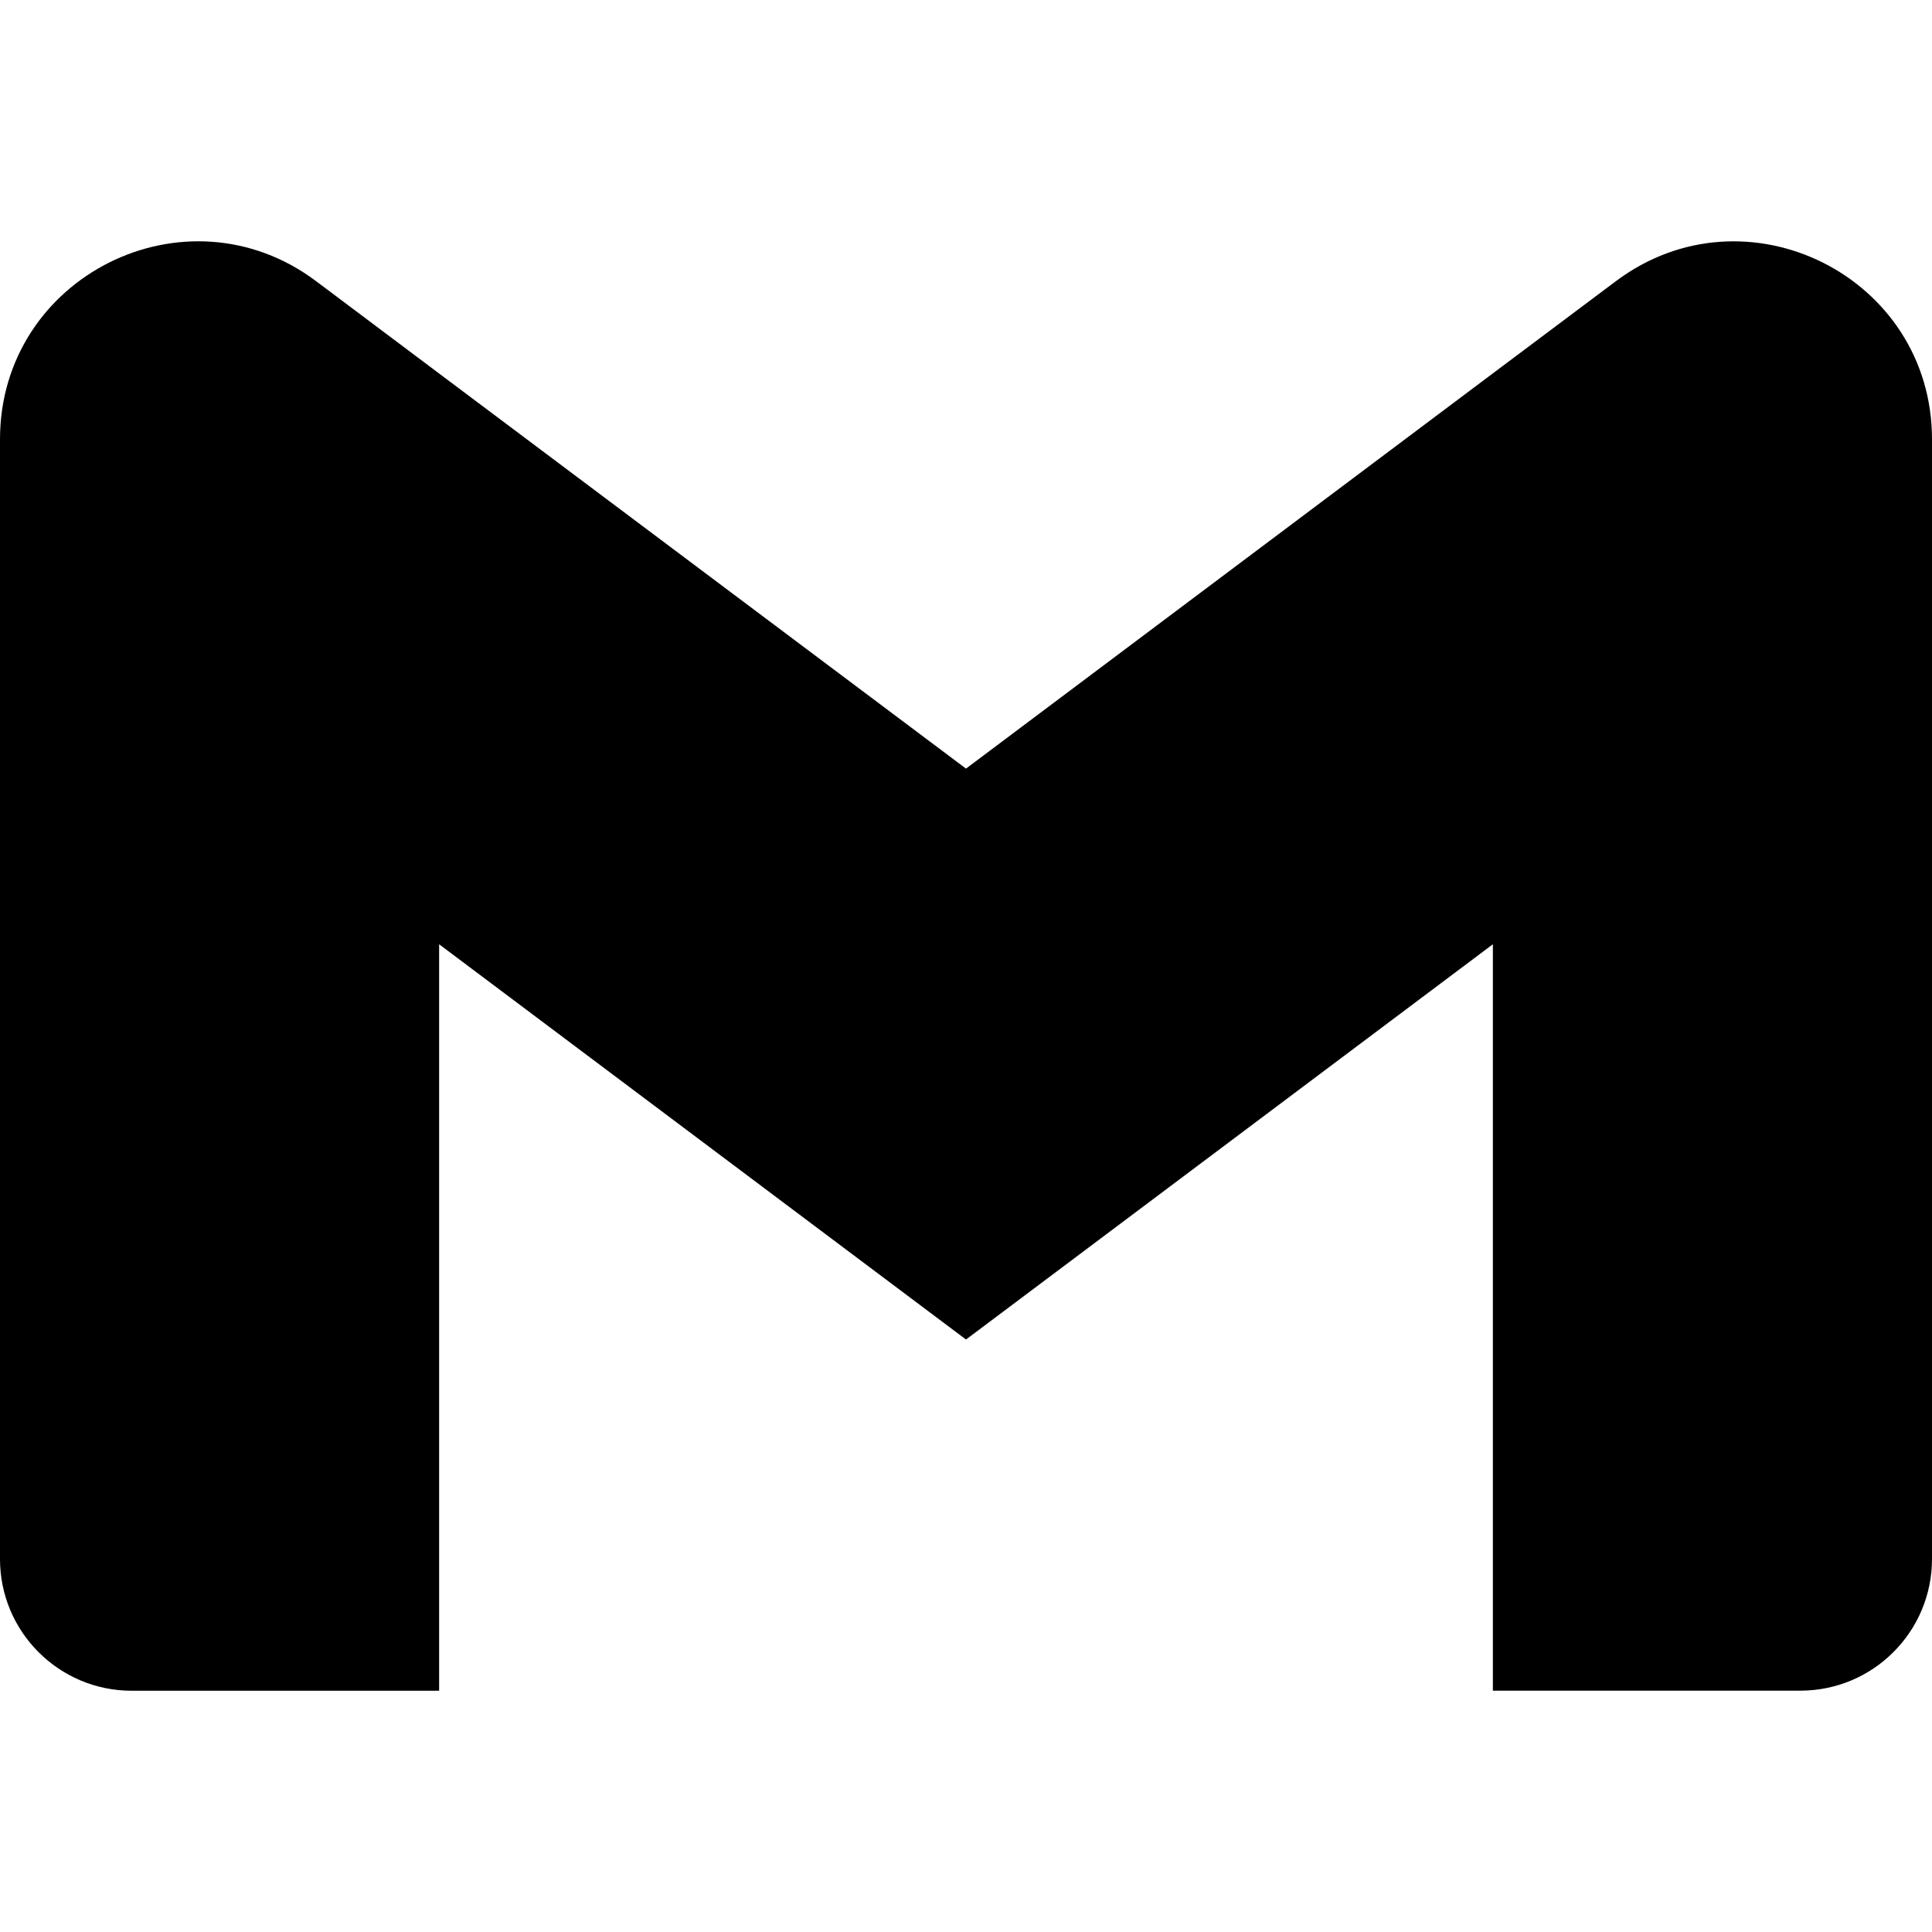
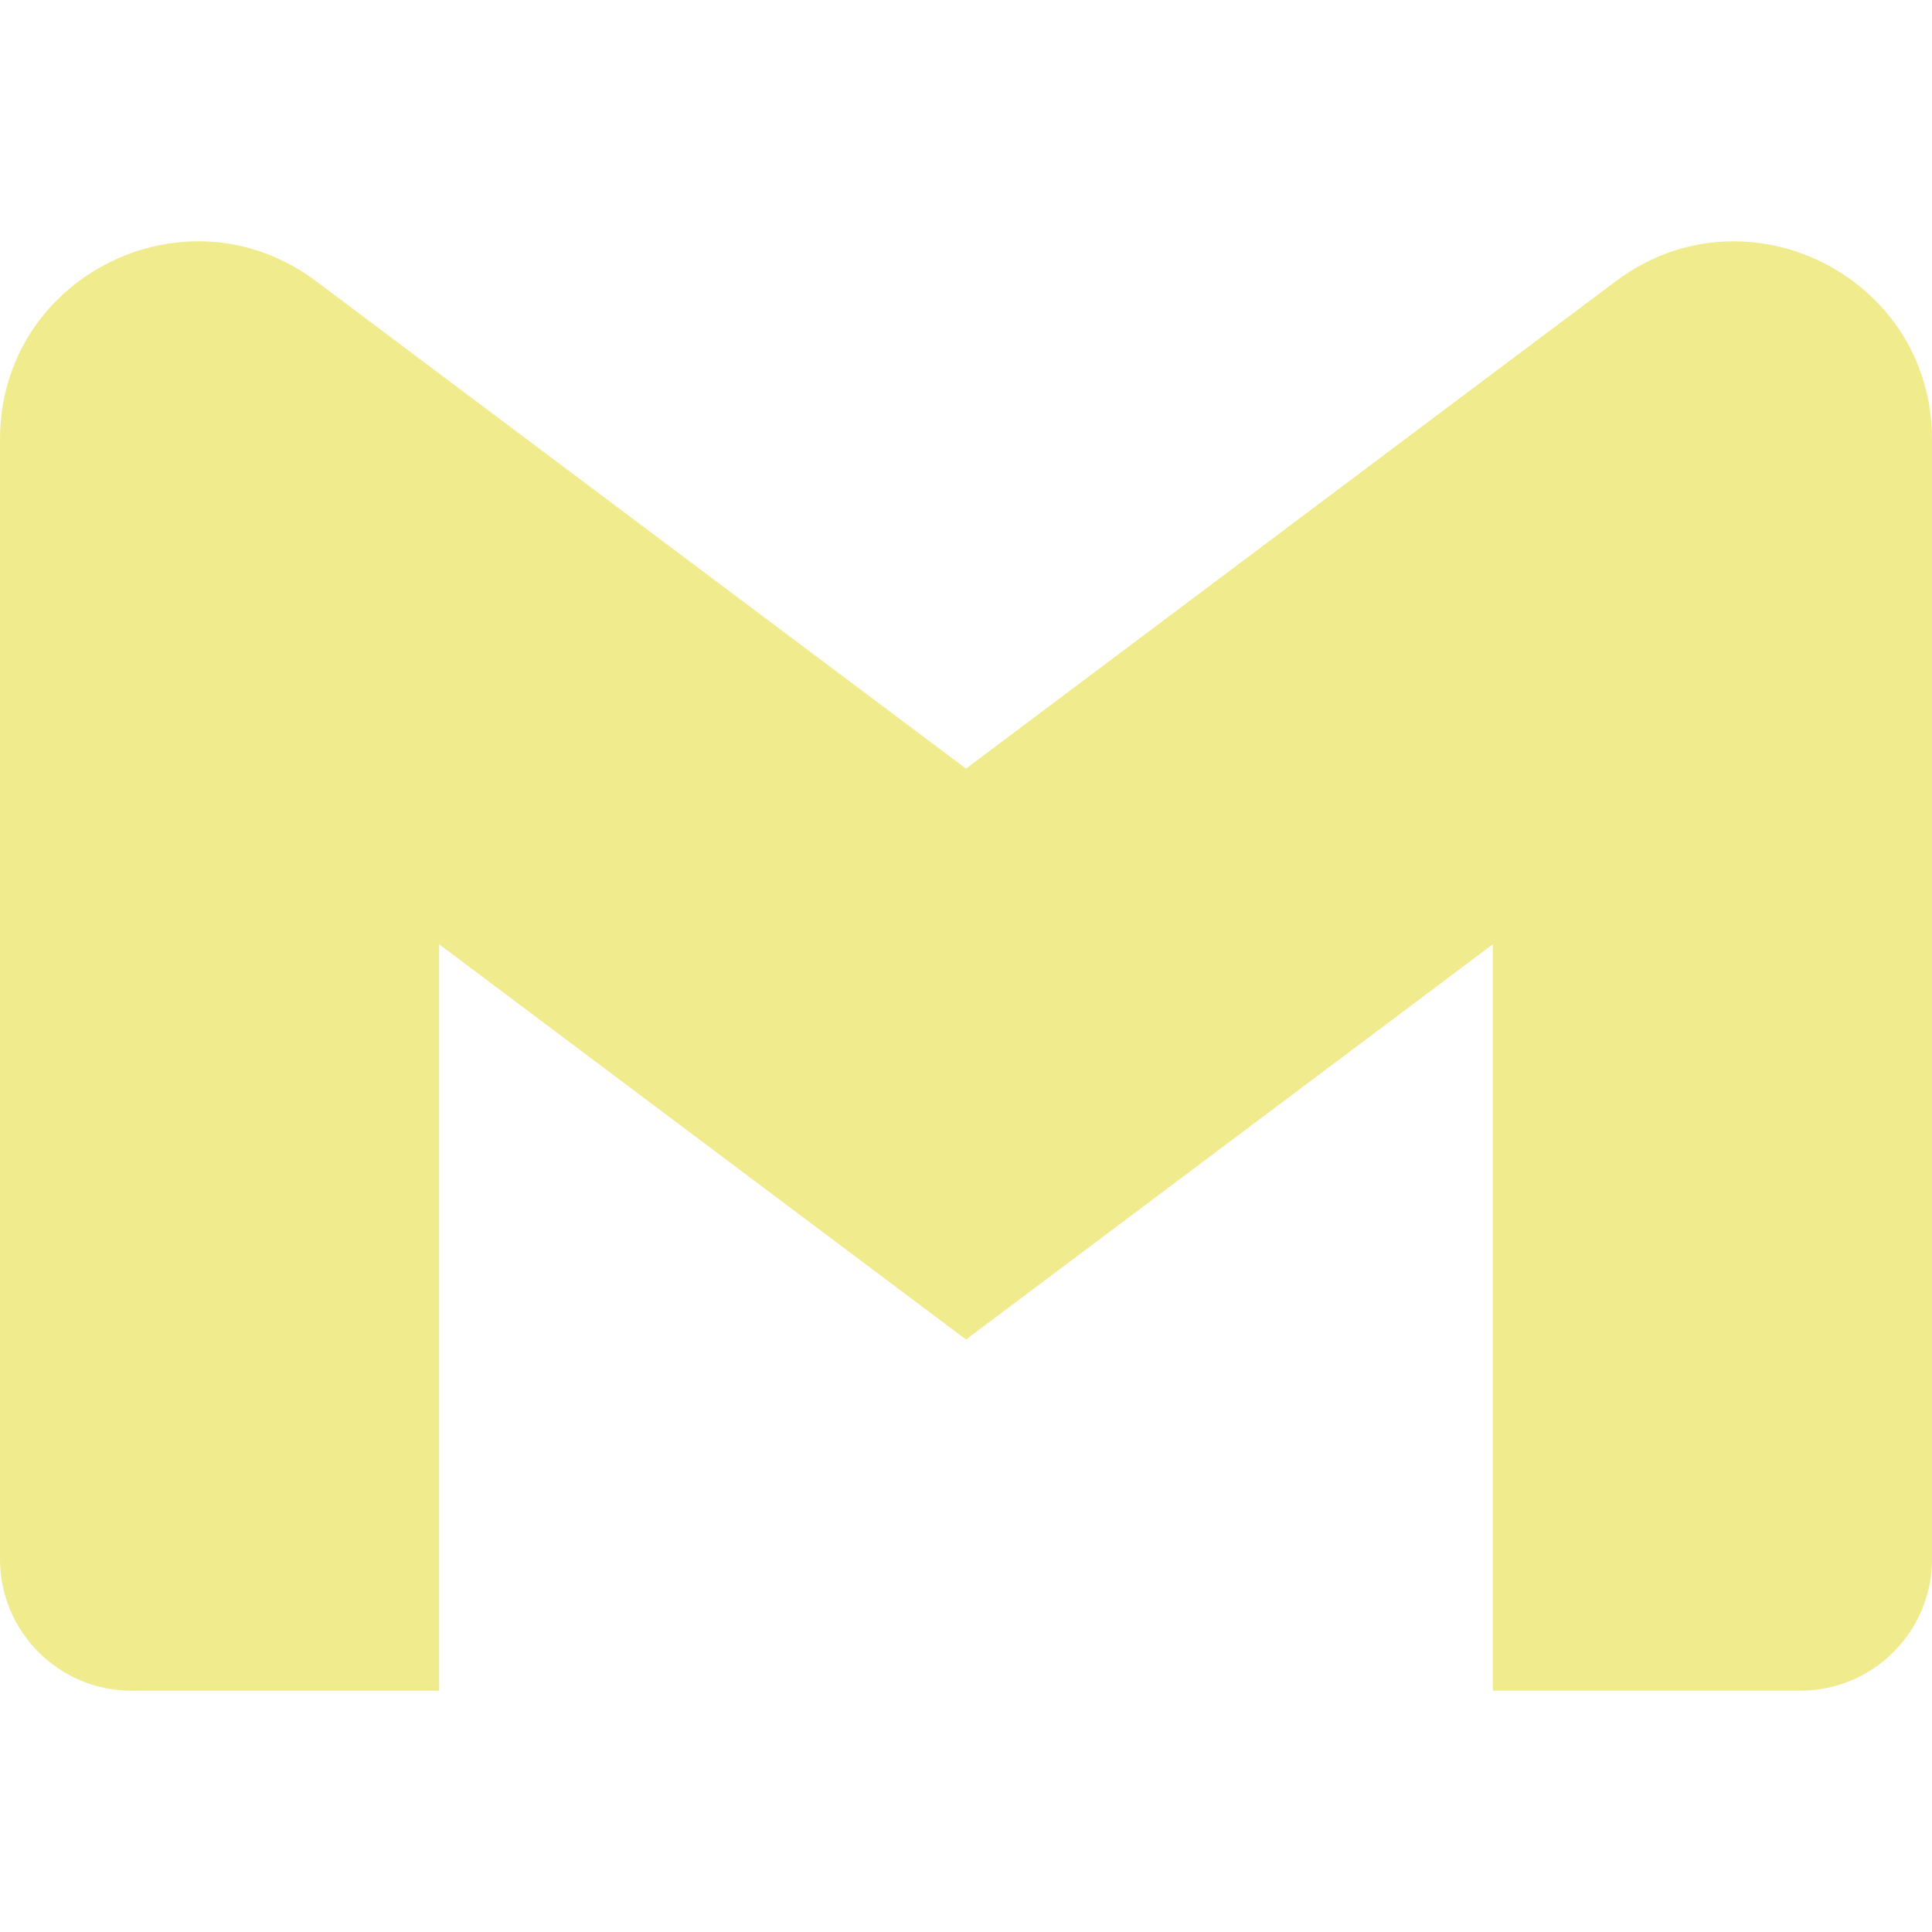
- <svg xmlns="http://www.w3.org/2000/svg" fill="#00000" role="img" viewBox="0 0 24 24">
+ <svg xmlns="http://www.w3.org/2000/svg" fill="#F0EB8D" role="img" viewBox="0 0 24 24">
  <path d="M24 5.457v13.909c0 .904-.732 1.636-1.636 1.636h-3.819V11.73L12 16.64l-6.545-4.91v9.273H1.636A1.636 1.636 0 0 1 0 19.366V5.457c0-2.023 2.309-3.178 3.927-1.964L5.455 4.64 12 9.548l6.545-4.91 1.528-1.145C21.69 2.28 24 3.434 24 5.457z" />
</svg>
